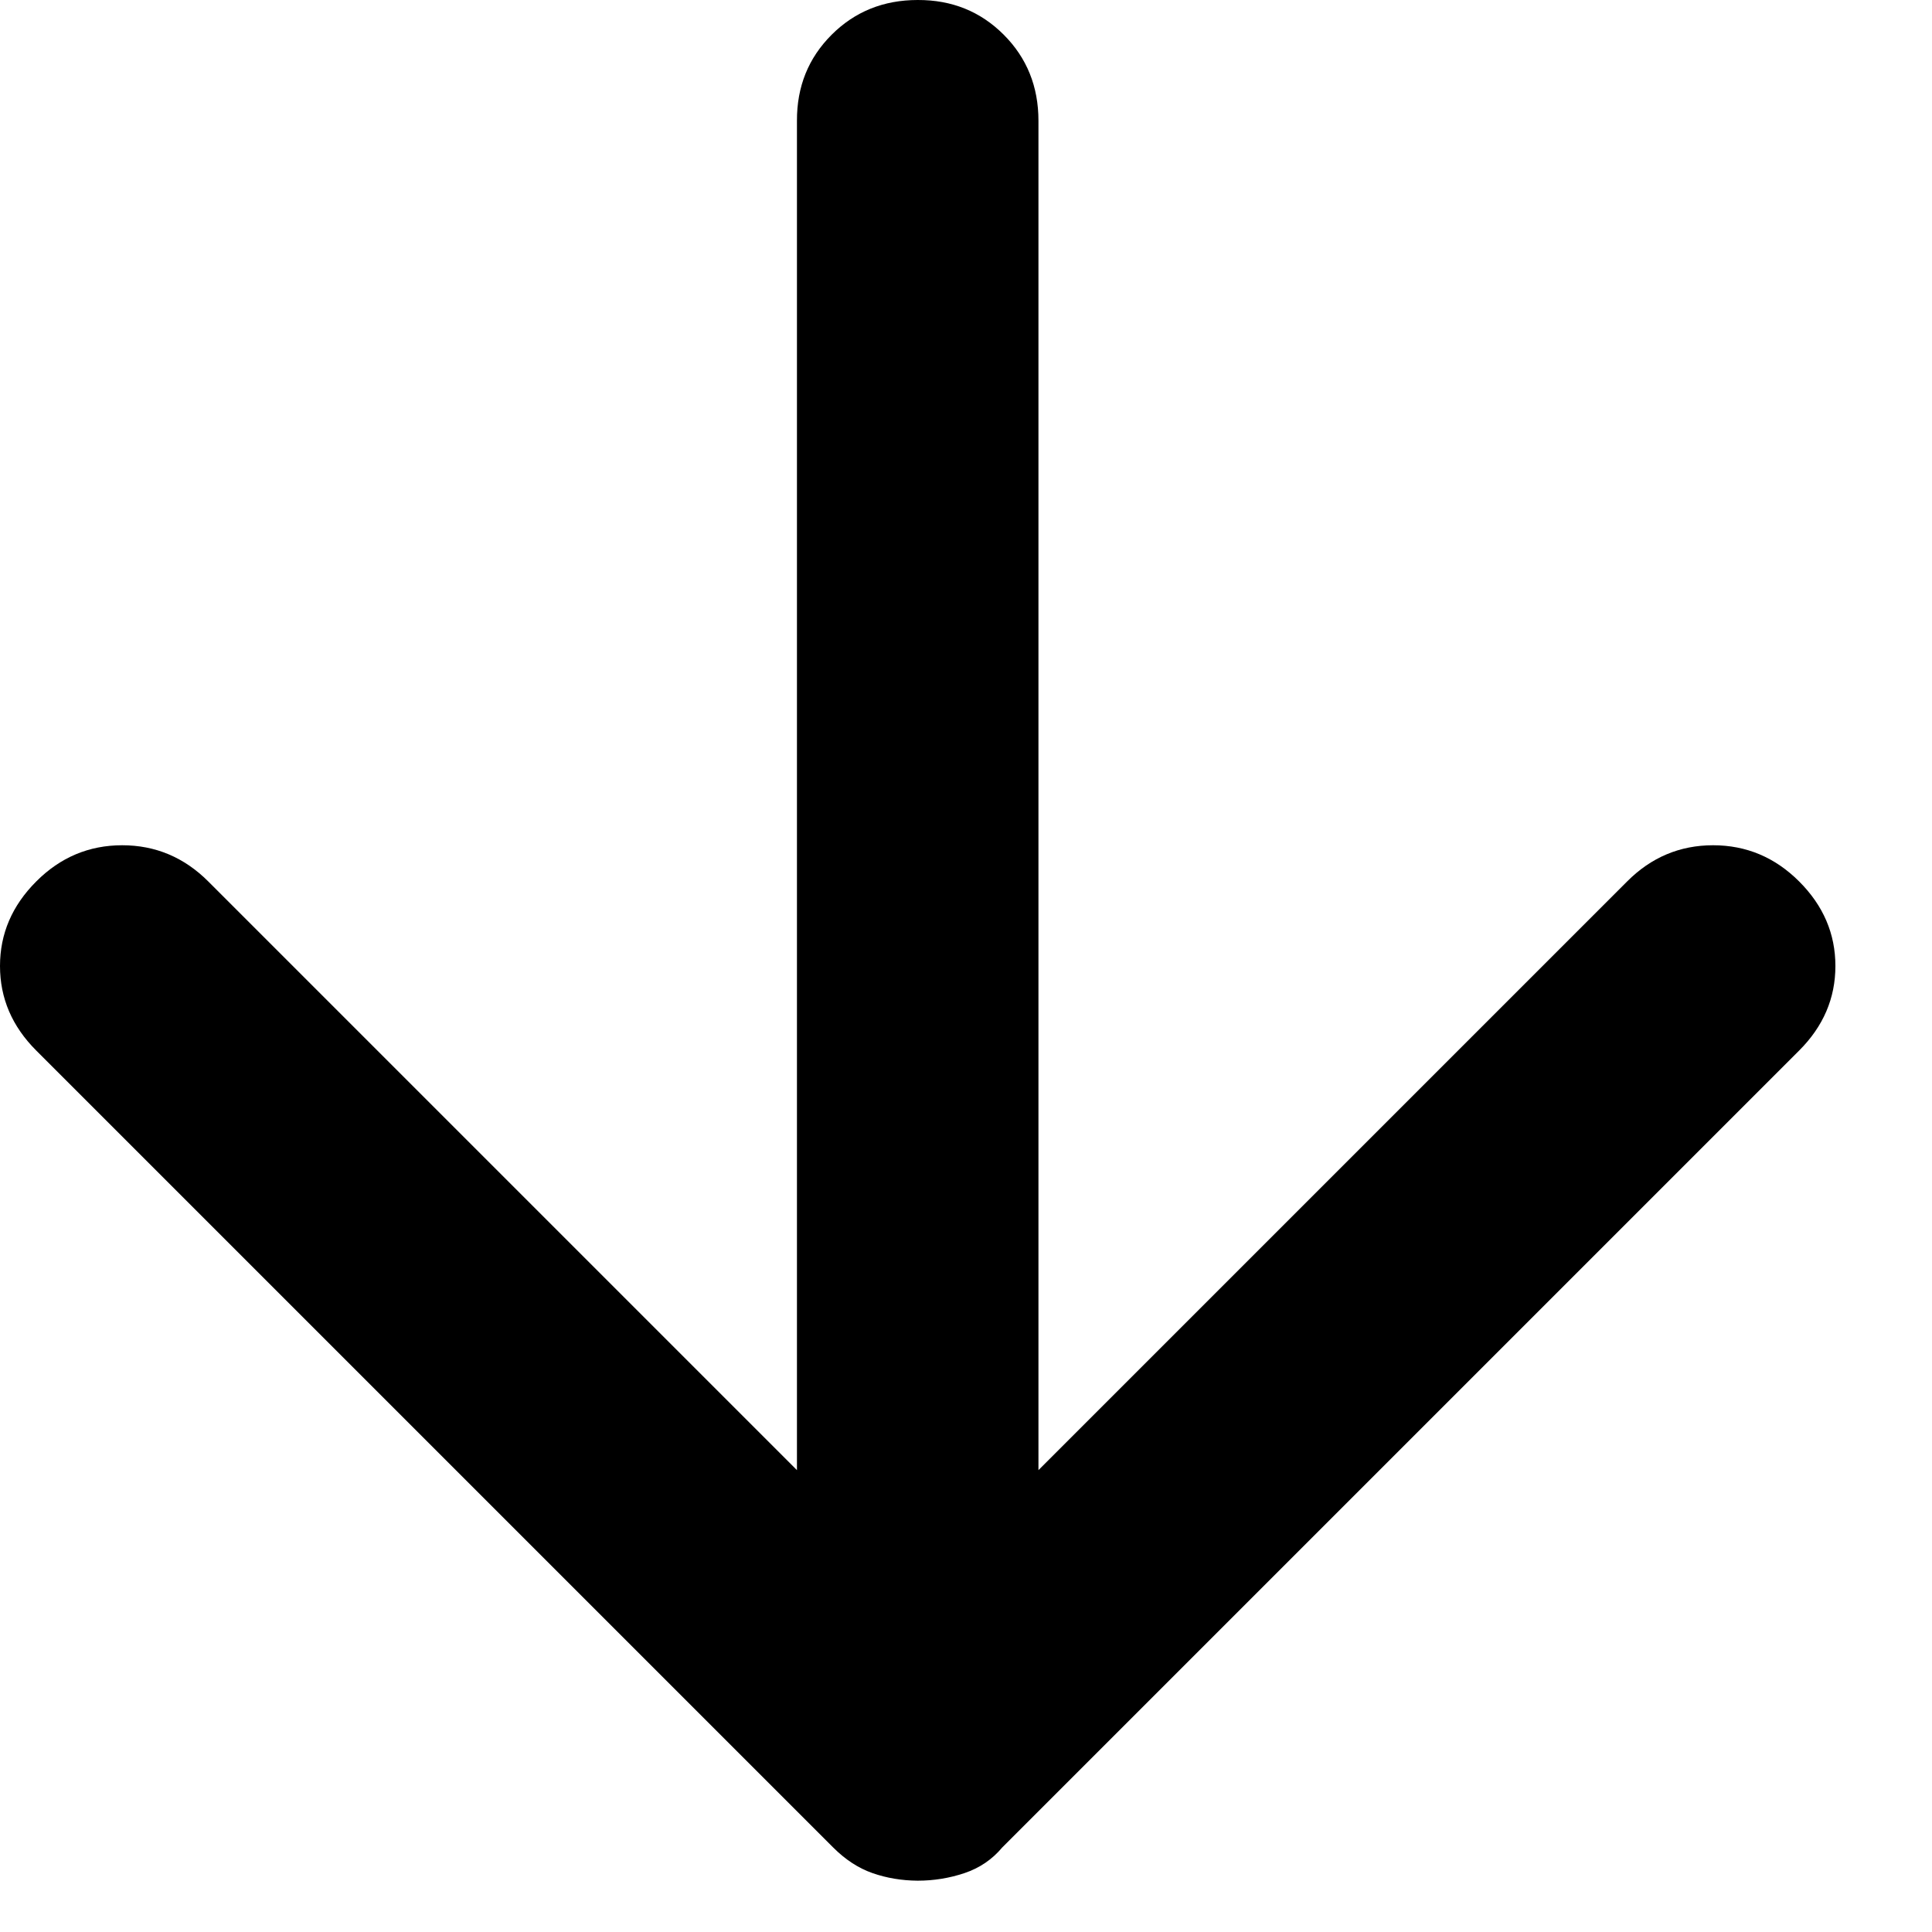
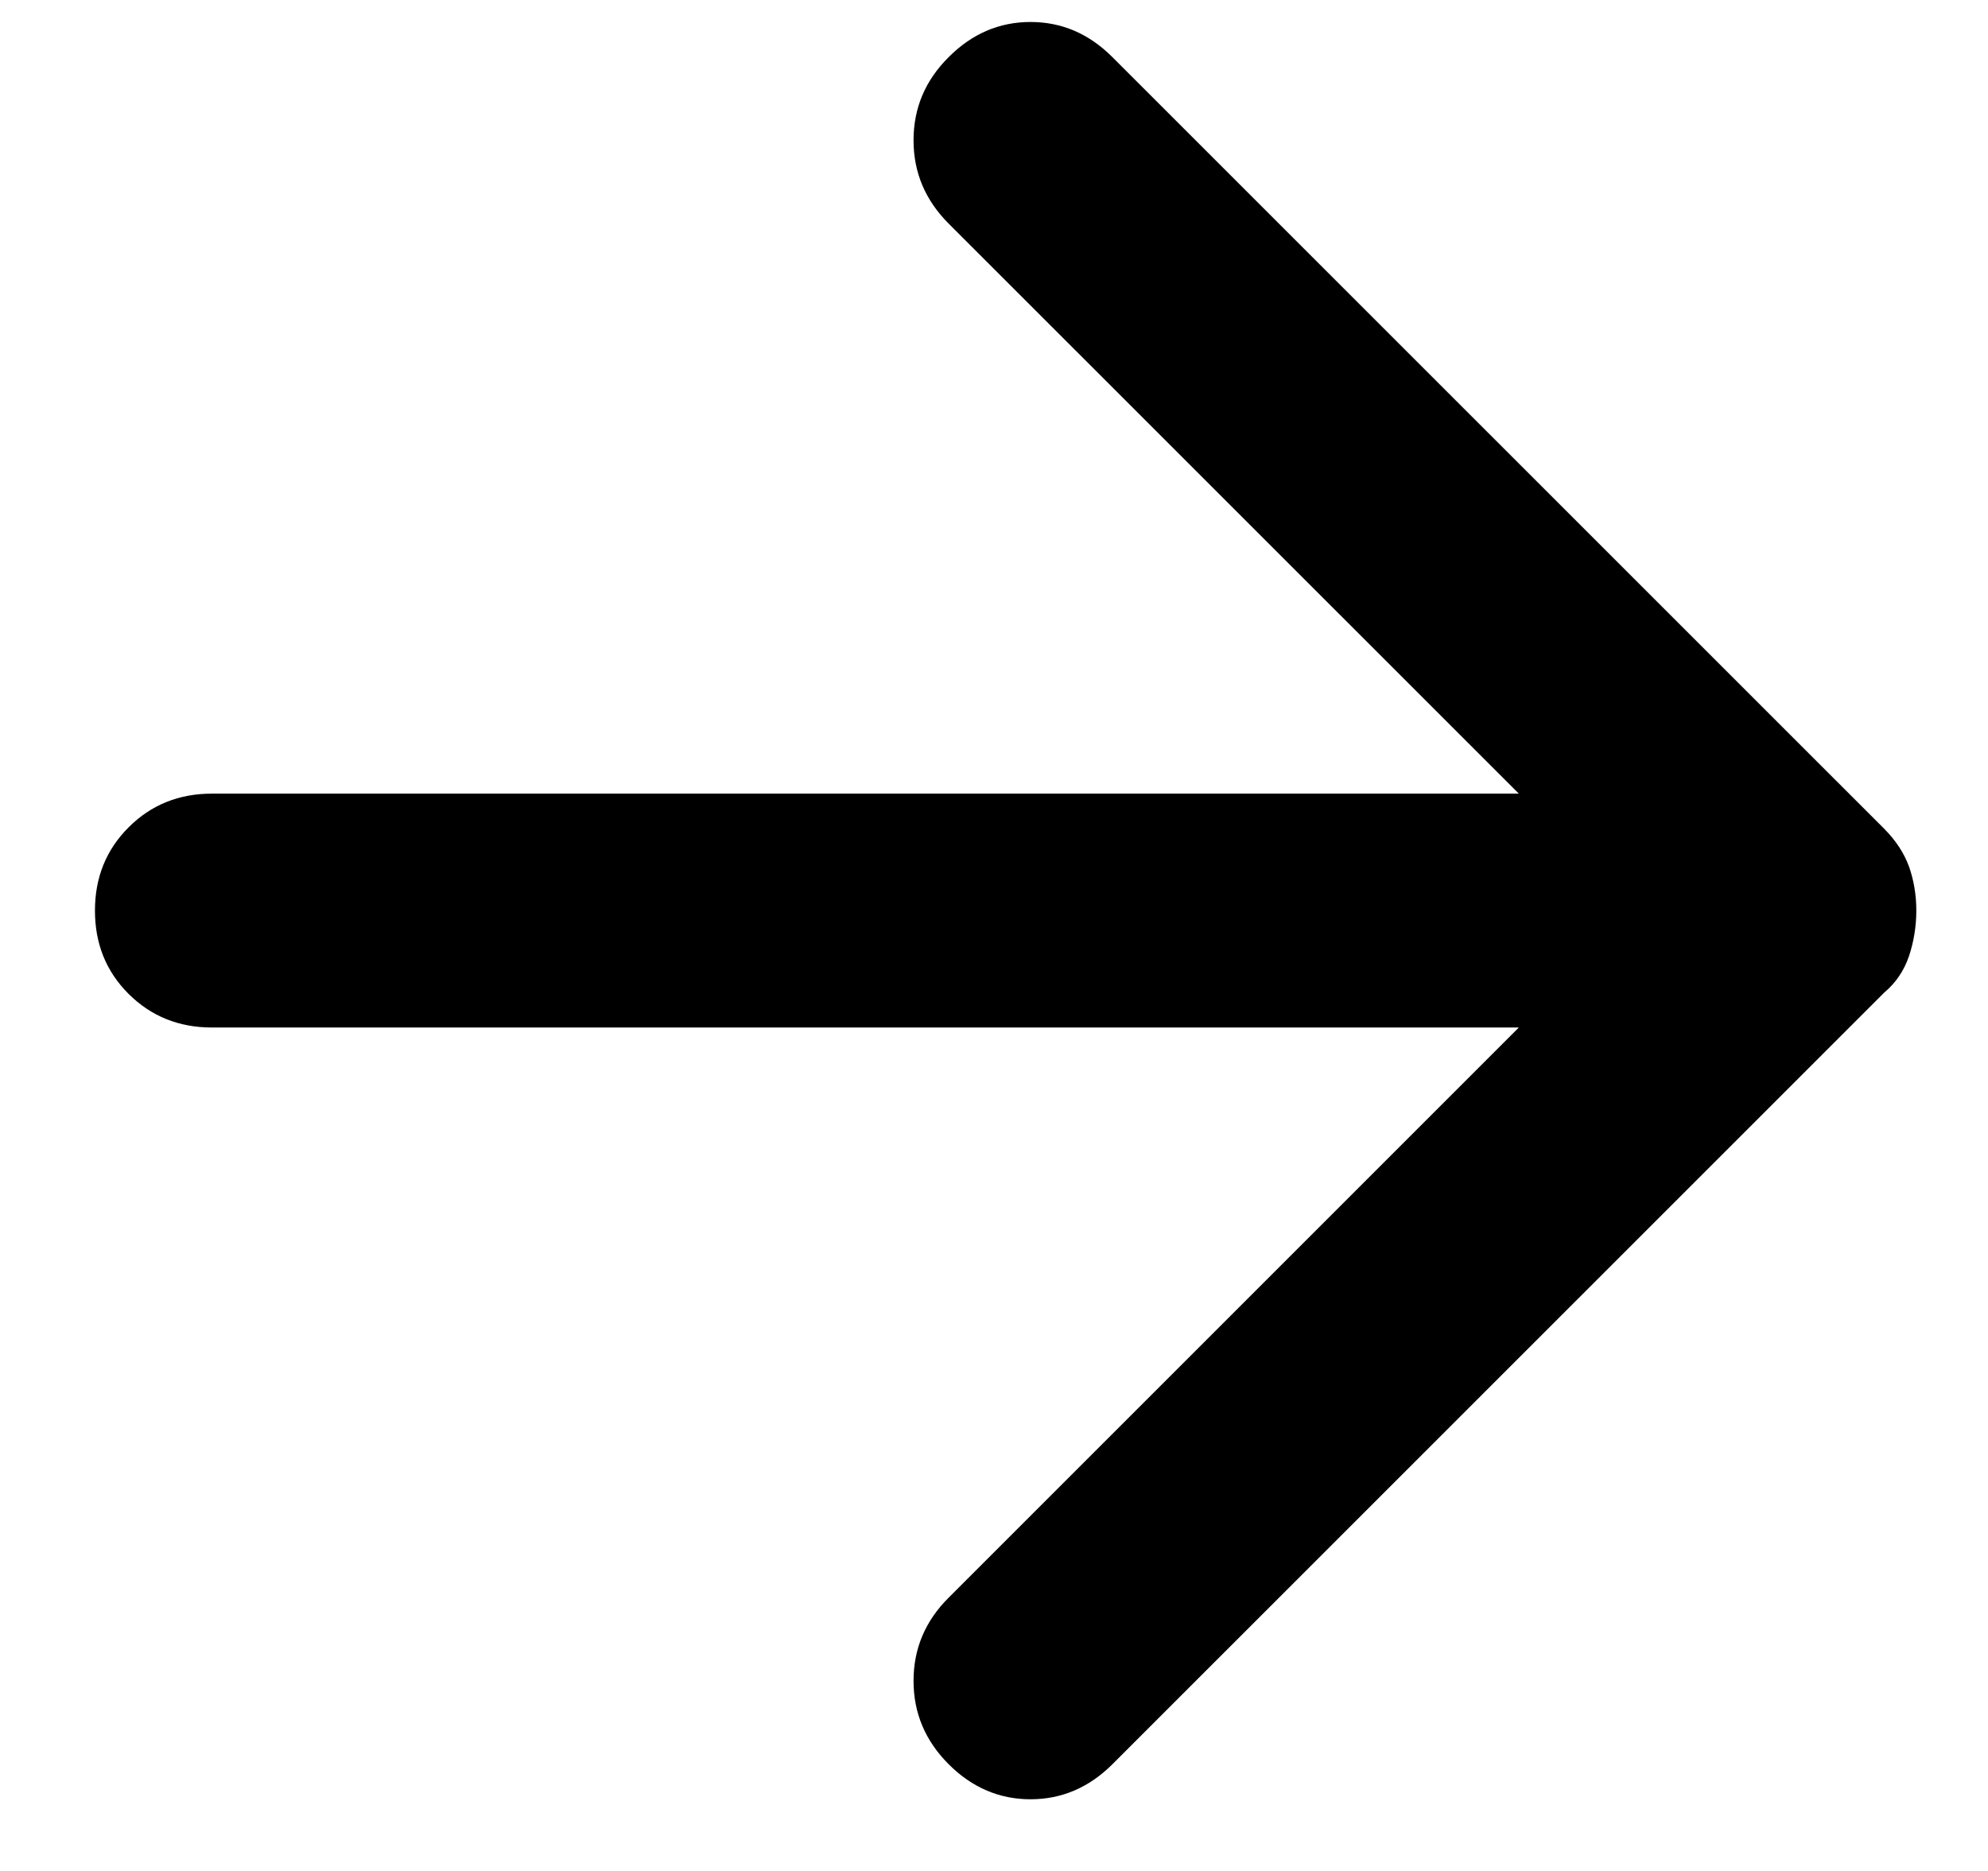
- <svg xmlns="http://www.w3.org/2000/svg" width="16" height="16" viewBox="0 0 16 16" fill="none">
-   <path d="M7.6 4.76837e-06C7.317 4.76837e-06 7.079 0.096 6.887 0.288C6.695 0.48 6.599 0.717 6.6 1V12.175L1.725 7.3C1.525 7.1 1.287 7 1.012 7C0.737 7 0.499 7.1 0.3 7.3C0.1 7.5 0 7.733 0 8C0 8.267 0.1 8.5 0.3 8.7L6.9 15.3C7 15.4 7.108 15.471 7.225 15.512C7.342 15.553 7.467 15.574 7.6 15.575C7.733 15.575 7.863 15.554 7.988 15.512C8.113 15.47 8.217 15.399 8.3 15.3L14.9 8.7C15.1 8.5 15.2 8.267 15.2 8C15.2 7.733 15.1 7.5 14.9 7.3C14.7 7.1 14.462 7 14.187 7C13.912 7 13.674 7.1 13.475 7.3L8.6 12.175V1C8.6 0.717 8.504 0.479 8.312 0.287C8.12 0.095 7.883 -0.001 7.6 4.76837e-06Z" fill="black" />
+ <svg xmlns="http://www.w3.org/2000/svg" width="17" height="16" viewBox="0 0 17 16" fill="none">
+   <path d="M0.812 7.787C0.812 7.504 0.908 7.266 1.101 7.074C1.292 6.883 1.53 6.787 1.812 6.787L12.988 6.787L8.113 1.913C7.912 1.712 7.812 1.475 7.812 1.2C7.812 0.924 7.912 0.687 8.113 0.488C8.312 0.288 8.546 0.188 8.812 0.188C9.079 0.188 9.312 0.288 9.512 0.488L16.113 7.088C16.212 7.188 16.283 7.296 16.325 7.412C16.366 7.529 16.387 7.654 16.387 7.787C16.387 7.921 16.366 8.05 16.325 8.175C16.282 8.301 16.212 8.405 16.113 8.488L9.512 15.088C9.312 15.287 9.079 15.387 8.812 15.387C8.546 15.387 8.312 15.287 8.113 15.088C7.912 14.887 7.812 14.65 7.812 14.374C7.812 14.099 7.912 13.862 8.113 13.662L12.988 8.787L1.812 8.787C1.529 8.787 1.292 8.691 1.099 8.499C0.907 8.307 0.812 8.07 0.812 7.787Z" fill="black" />
</svg>
